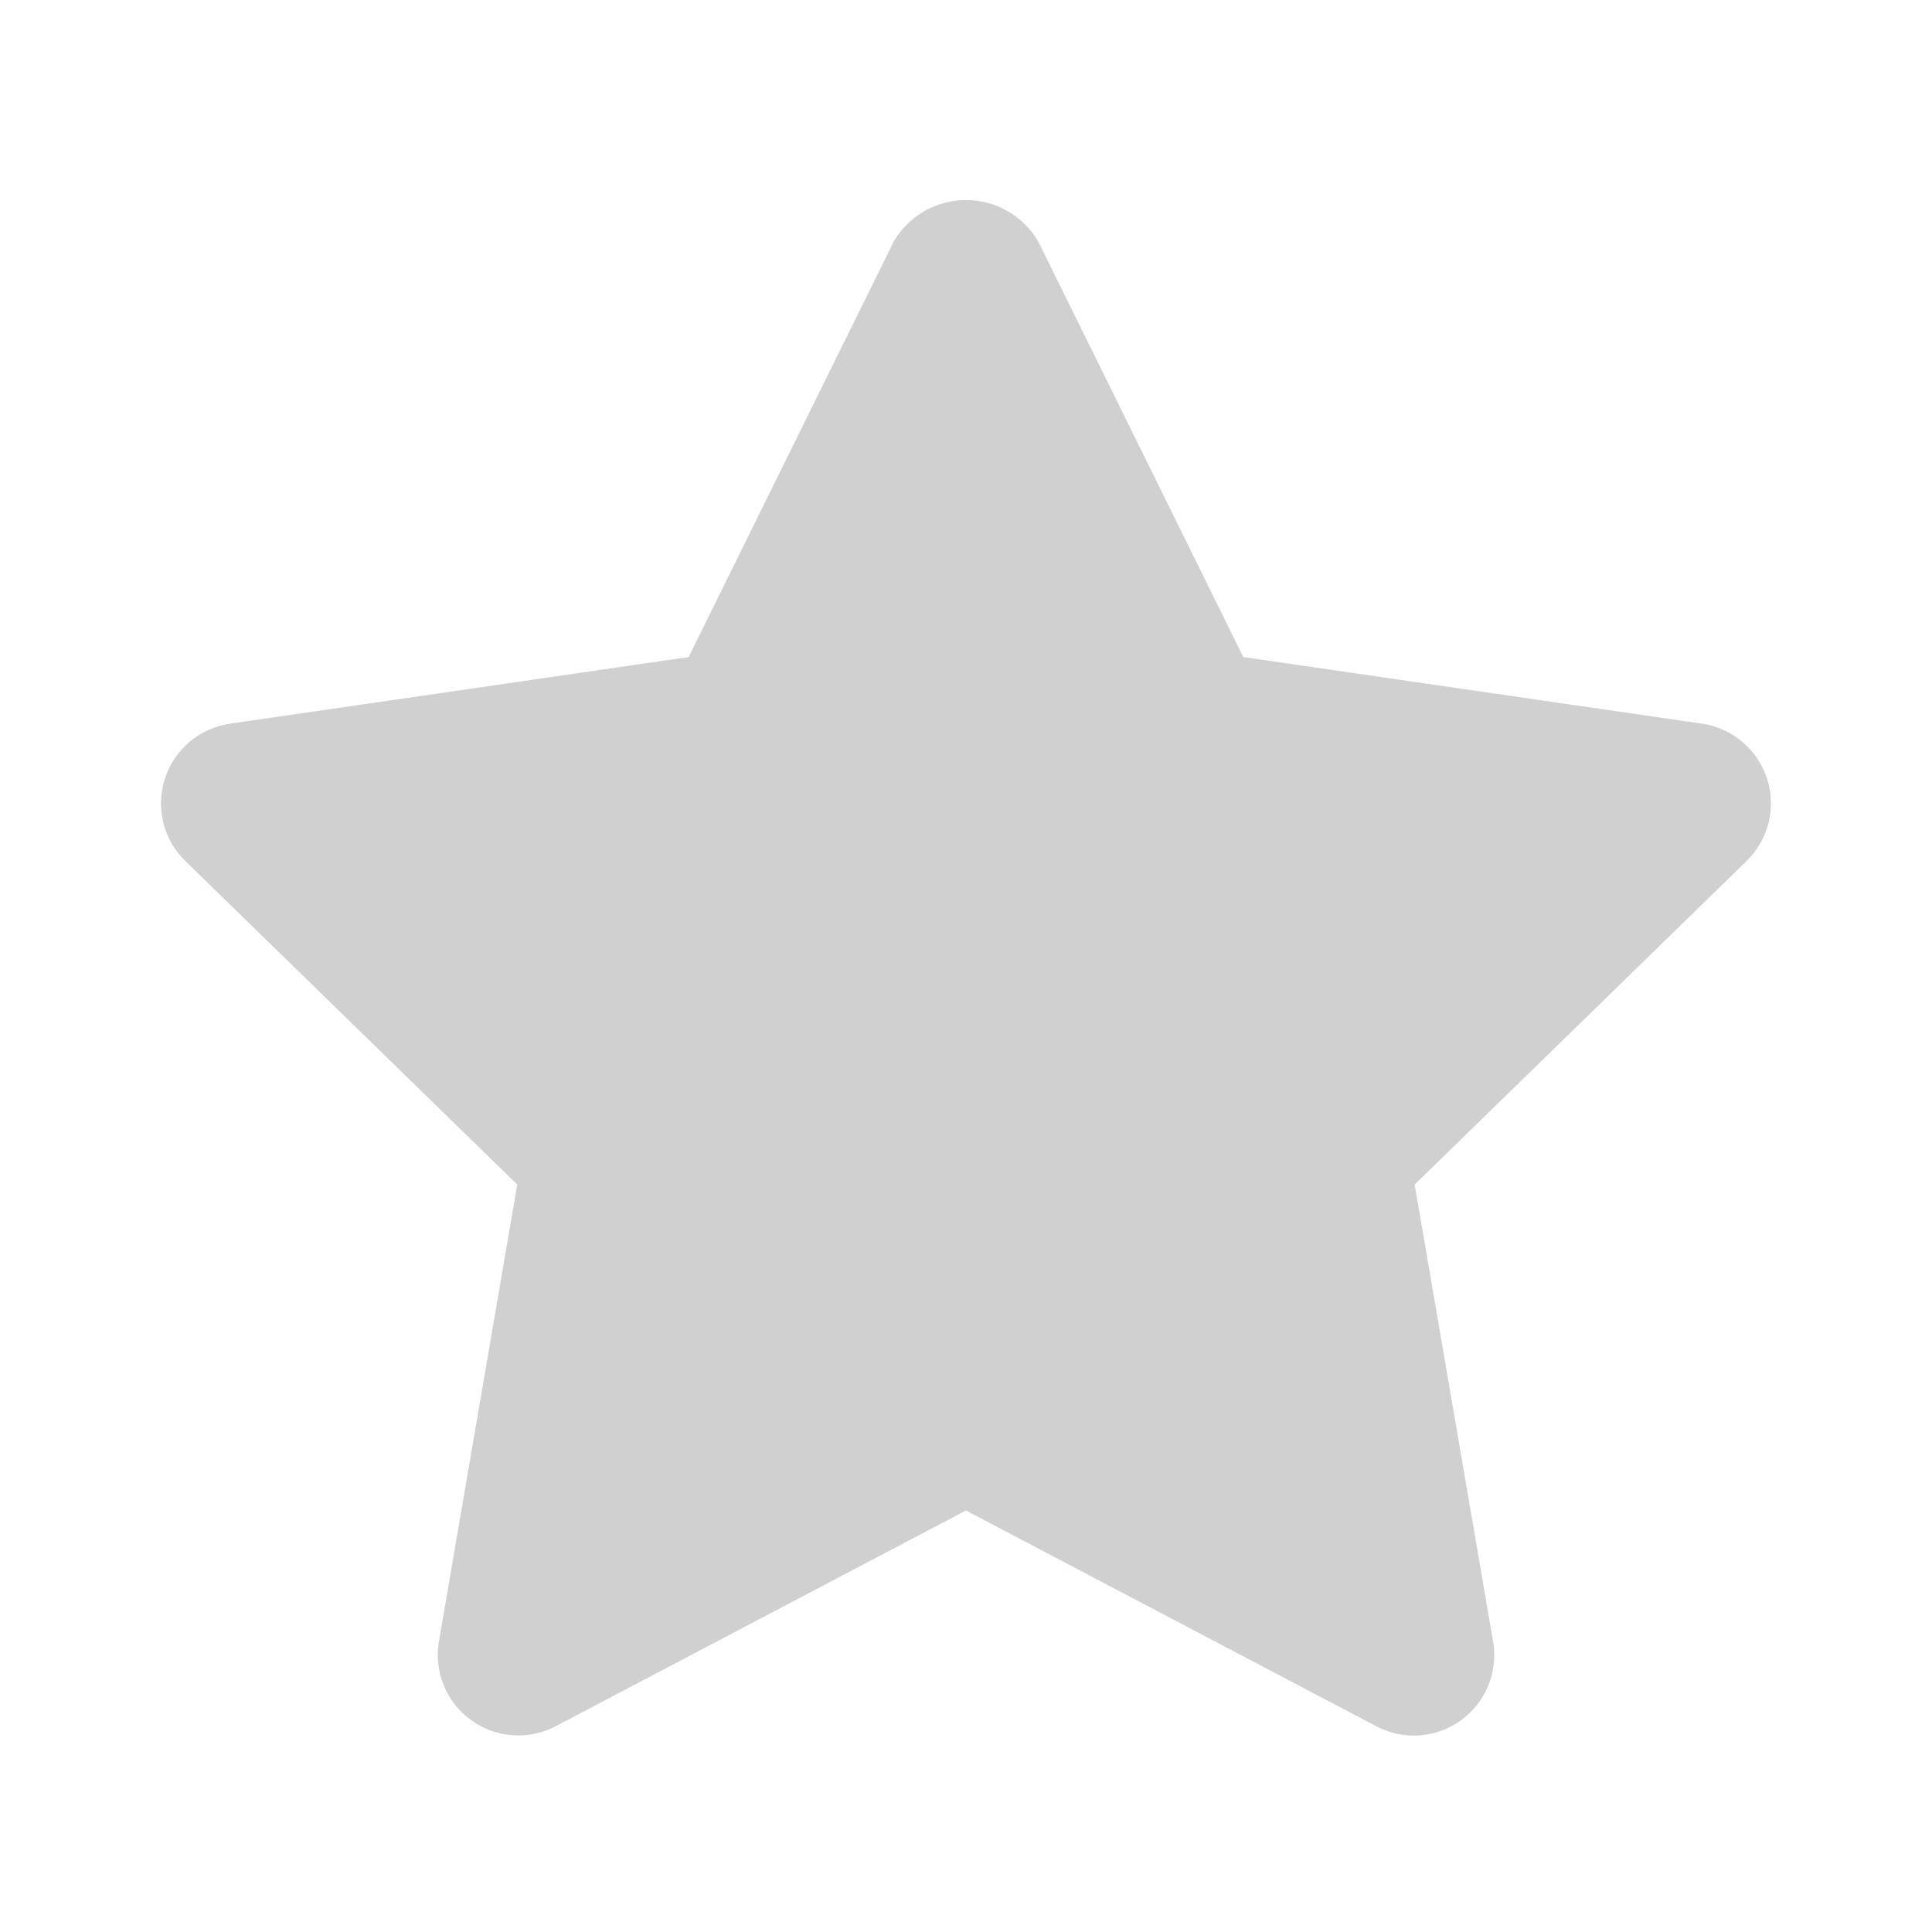
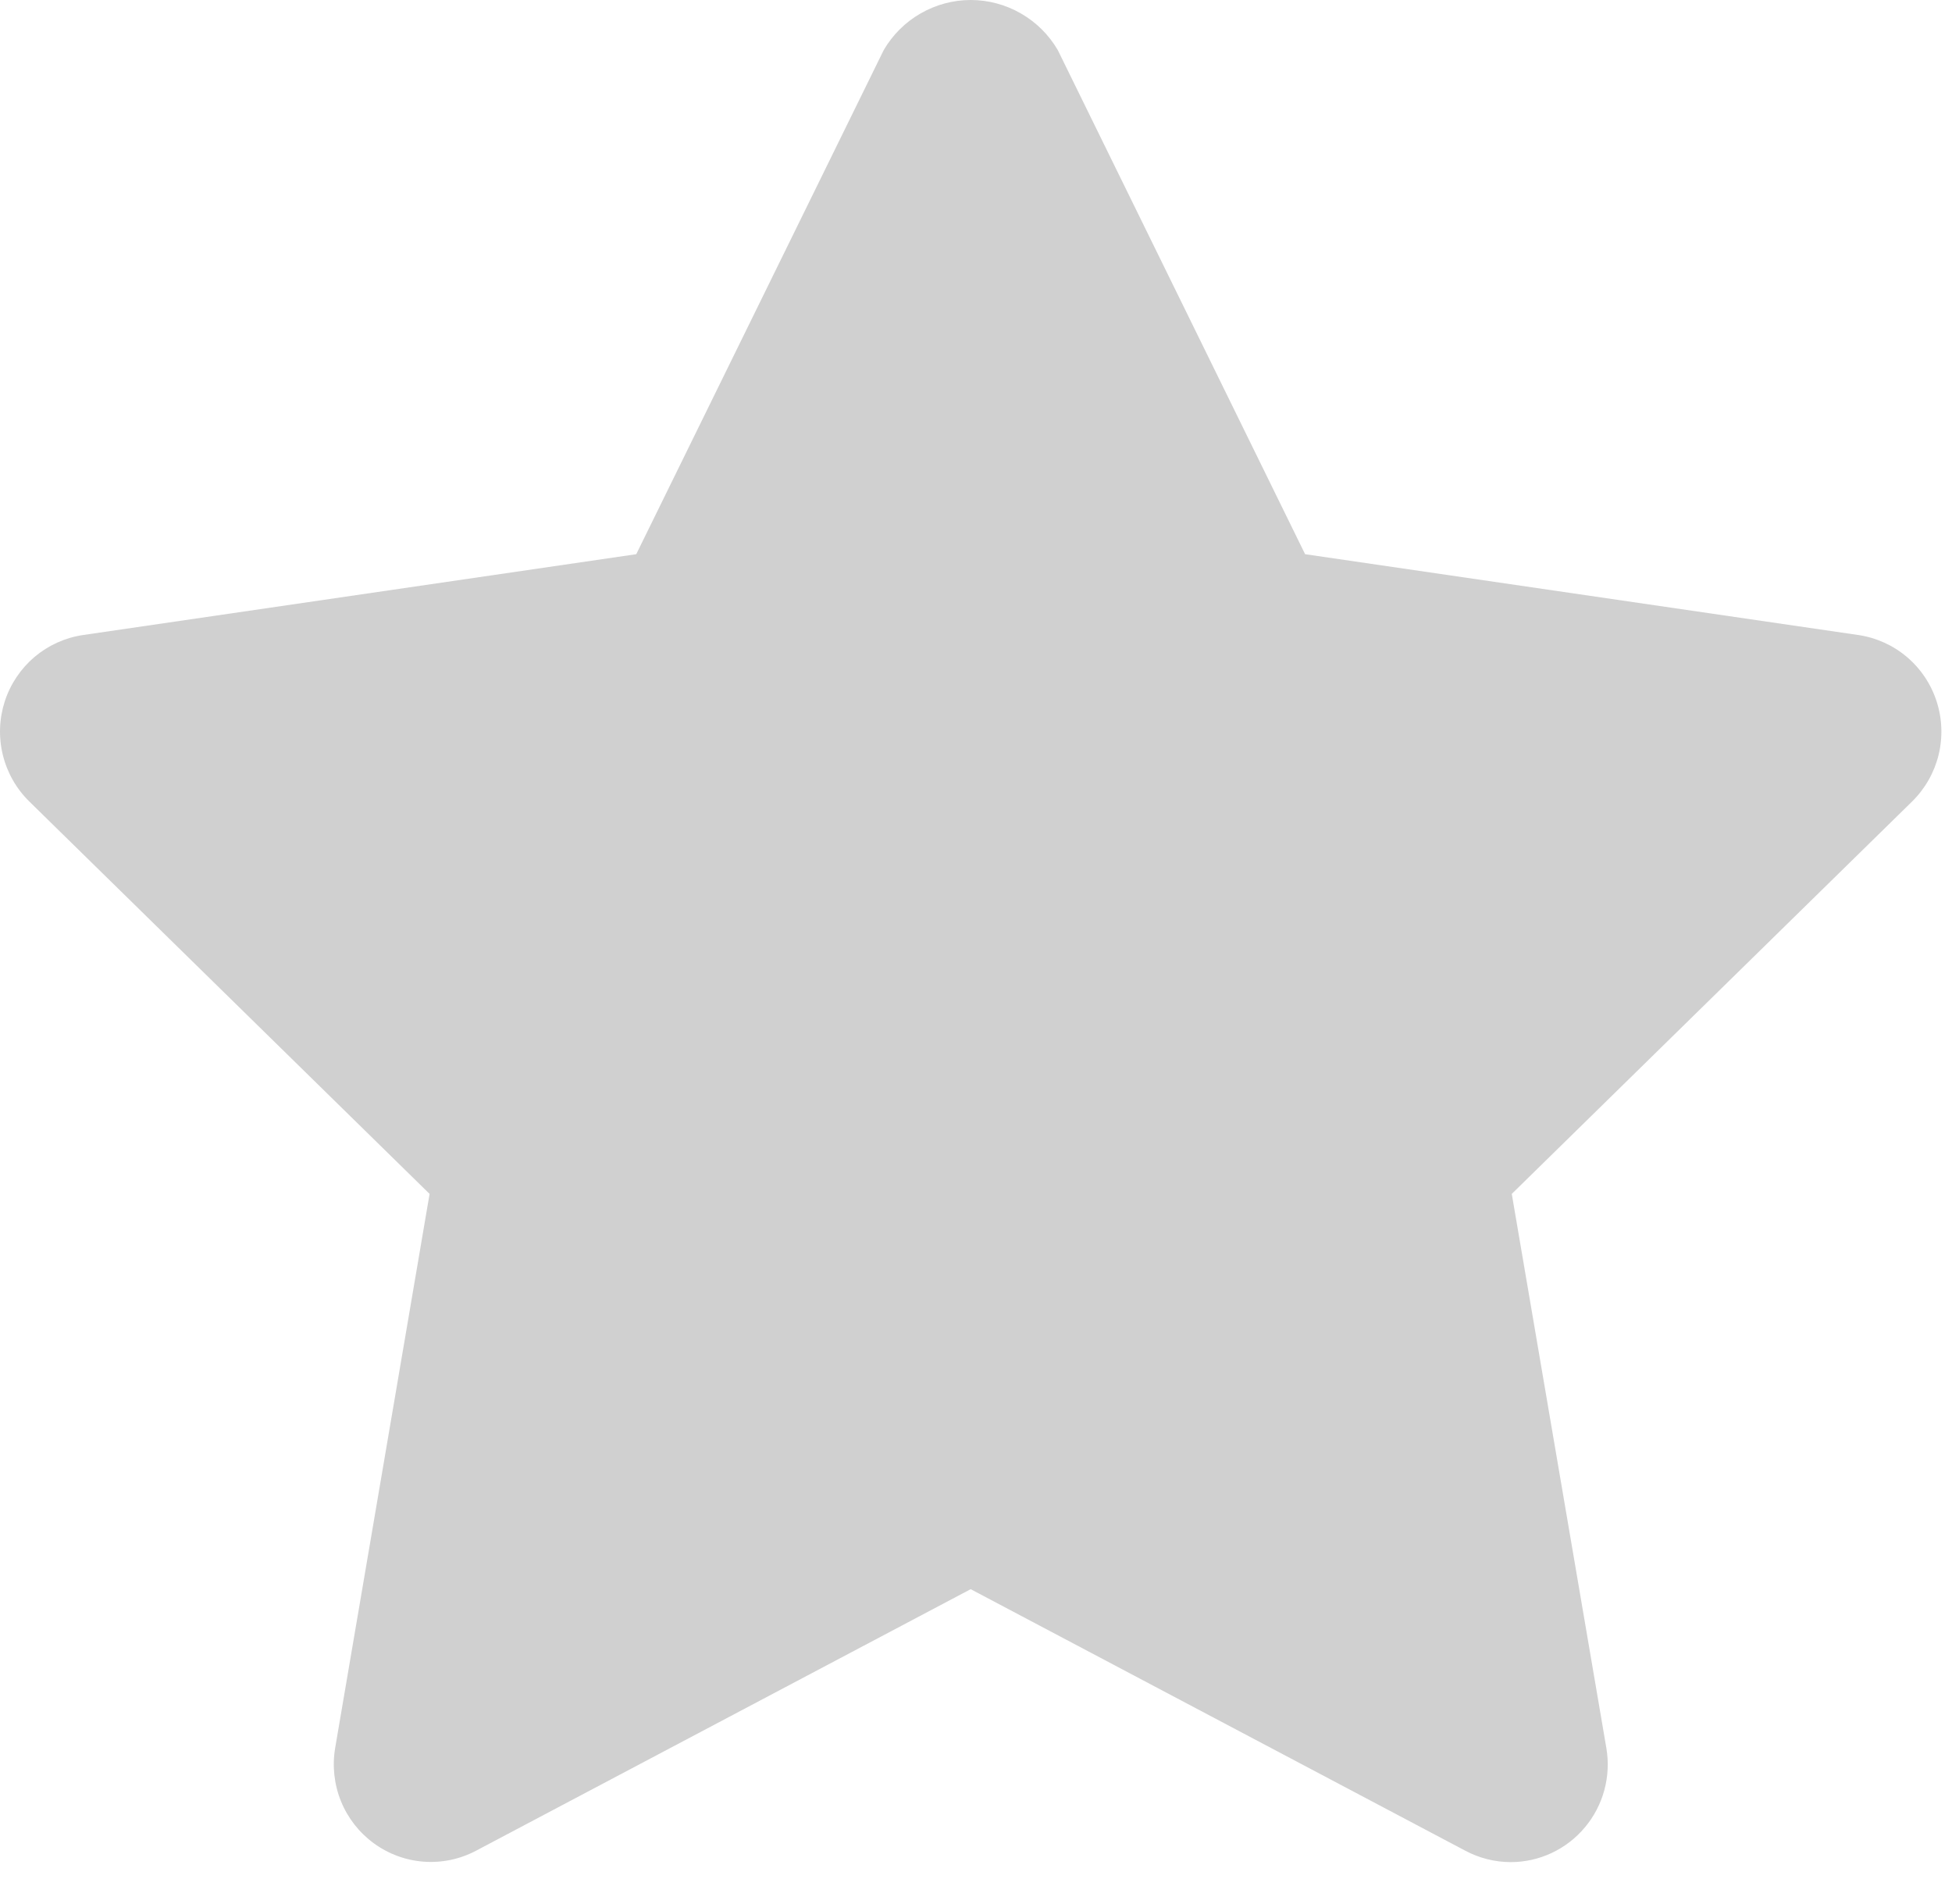
- <svg xmlns="http://www.w3.org/2000/svg" width="48" height="48" viewBox="0 0 48 48" fill="none">
-   <path d="M35.123 43.12C34.799 43.12 34.479 43.04 34.193 42.888L23.999 37.528L13.805 42.888C13.475 43.061 13.103 43.139 12.731 43.111C12.36 43.084 12.003 42.954 11.701 42.735C11.4 42.516 11.166 42.217 11.025 41.872C10.884 41.527 10.842 41.15 10.905 40.782L12.851 29.43L4.603 21.39C4.336 21.13 4.147 20.8 4.058 20.438C3.969 20.076 3.983 19.696 4.098 19.341C4.213 18.987 4.425 18.671 4.71 18.431C4.995 18.19 5.342 18.034 5.711 17.98L17.109 16.324L22.207 5.996C22.39 5.684 22.652 5.425 22.967 5.245C23.282 5.065 23.637 4.971 24 4.971C24.362 4.971 24.718 5.065 25.033 5.245C25.347 5.425 25.609 5.684 25.793 5.996L30.889 16.324L42.287 17.98C42.656 18.034 43.002 18.19 43.287 18.431C43.572 18.671 43.785 18.987 43.9 19.341C44.015 19.696 44.029 20.076 43.94 20.438C43.85 20.8 43.662 21.13 43.395 21.39L35.147 29.43L37.095 40.782C37.144 41.069 37.13 41.364 37.054 41.645C36.977 41.925 36.841 42.187 36.653 42.409C36.465 42.632 36.231 42.811 35.968 42.934C35.703 43.056 35.416 43.12 35.125 43.12H35.123Z" fill="#D0D0D0" />
+ <svg xmlns="http://www.w3.org/2000/svg" width="40" height="39" viewBox="0 0 40 39" fill="none">
+   <path d="M30.956 38.15C30.633 38.149 30.316 38.069 30.03 37.918L19.891 32.558L9.752 37.918C9.424 38.091 9.054 38.168 8.684 38.141C8.315 38.114 7.96 37.983 7.66 37.764C7.36 37.545 7.127 37.247 6.987 36.902C6.847 36.557 6.806 36.179 6.868 35.812L8.803 24.46L0.6 16.42C0.334 16.159 0.147 15.829 0.058 15.467C-0.031 15.105 -0.017 14.725 0.097 14.371C0.212 14.016 0.423 13.701 0.706 13.46C0.99 13.22 1.335 13.064 1.702 13.01L13.038 11.354L18.109 1.026C18.292 0.713 18.552 0.454 18.865 0.275C19.178 0.095 19.532 0 19.892 0C20.253 0 20.607 0.095 20.919 0.275C21.232 0.454 21.493 0.713 21.676 1.026L26.744 11.354L38.081 13.01C38.448 13.064 38.793 13.22 39.076 13.46C39.36 13.701 39.571 14.016 39.685 14.371C39.8 14.725 39.813 15.105 39.725 15.467C39.636 15.829 39.448 16.159 39.183 16.42L30.979 24.46L32.917 35.812C32.966 36.099 32.952 36.393 32.876 36.674C32.8 36.955 32.664 37.216 32.477 37.438C32.291 37.661 32.058 37.84 31.796 37.963C31.533 38.086 31.247 38.15 30.957 38.15H30.956Z" fill="#D0D0D0" />
</svg>
